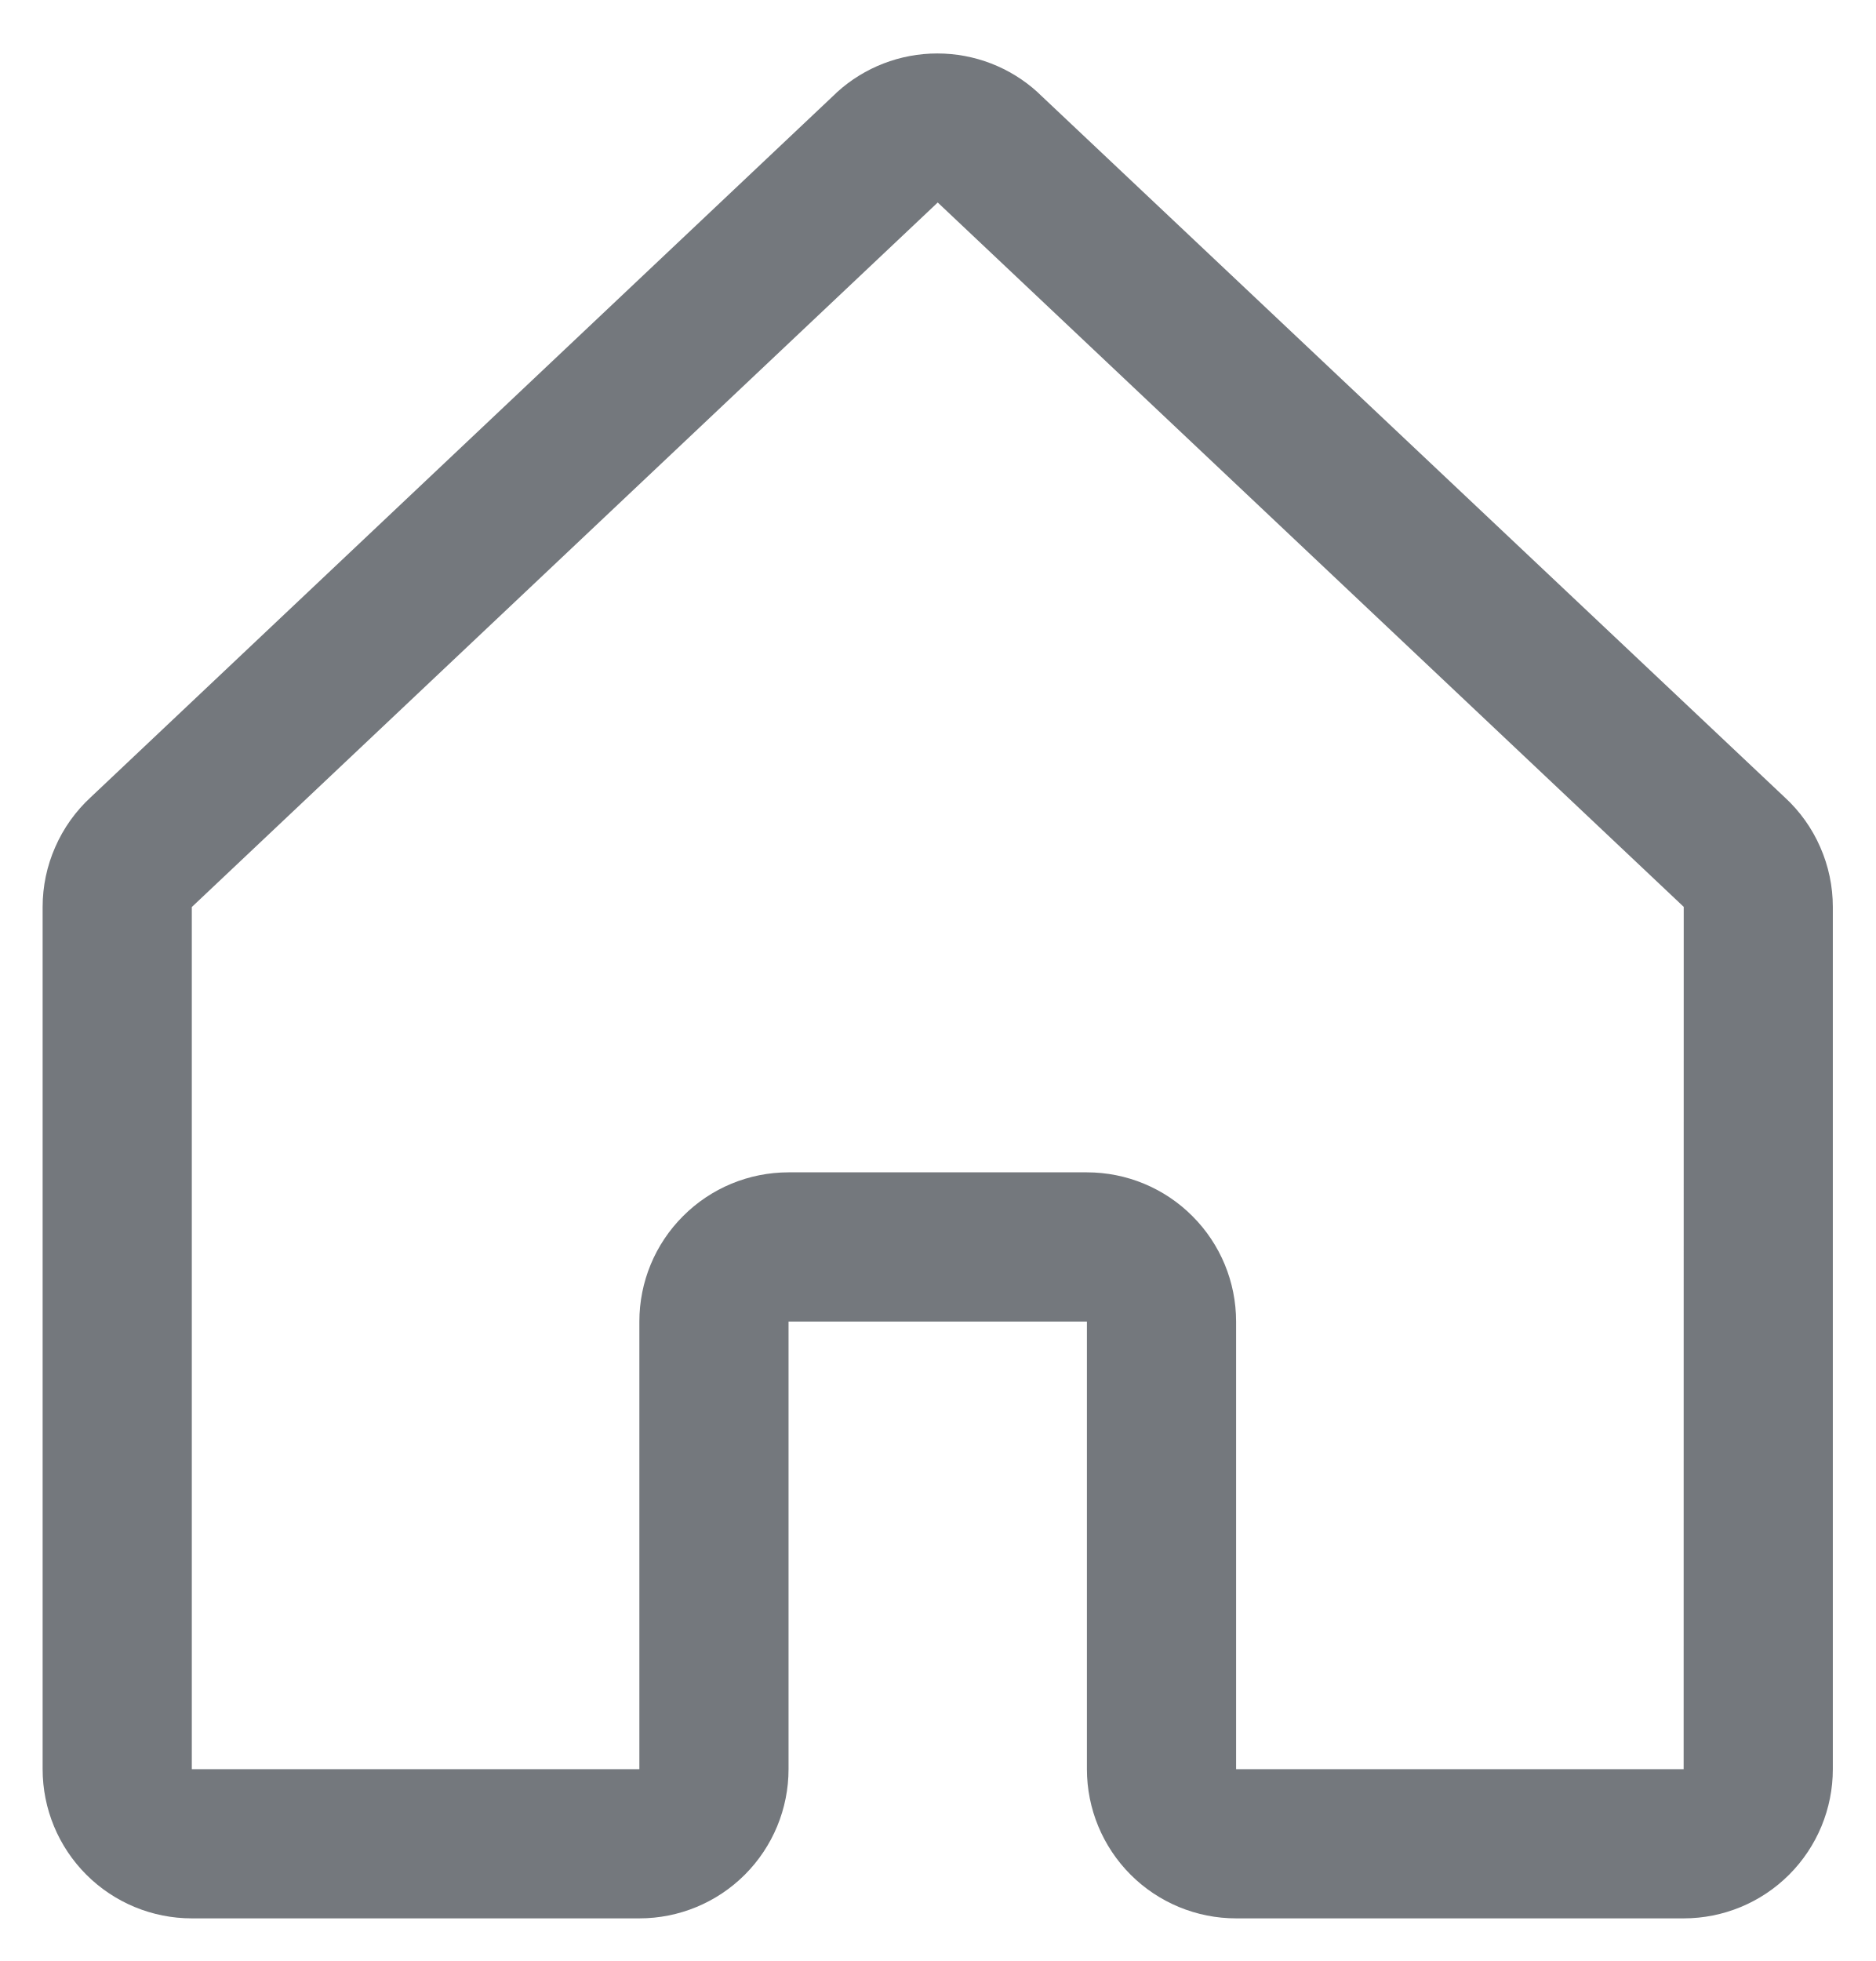
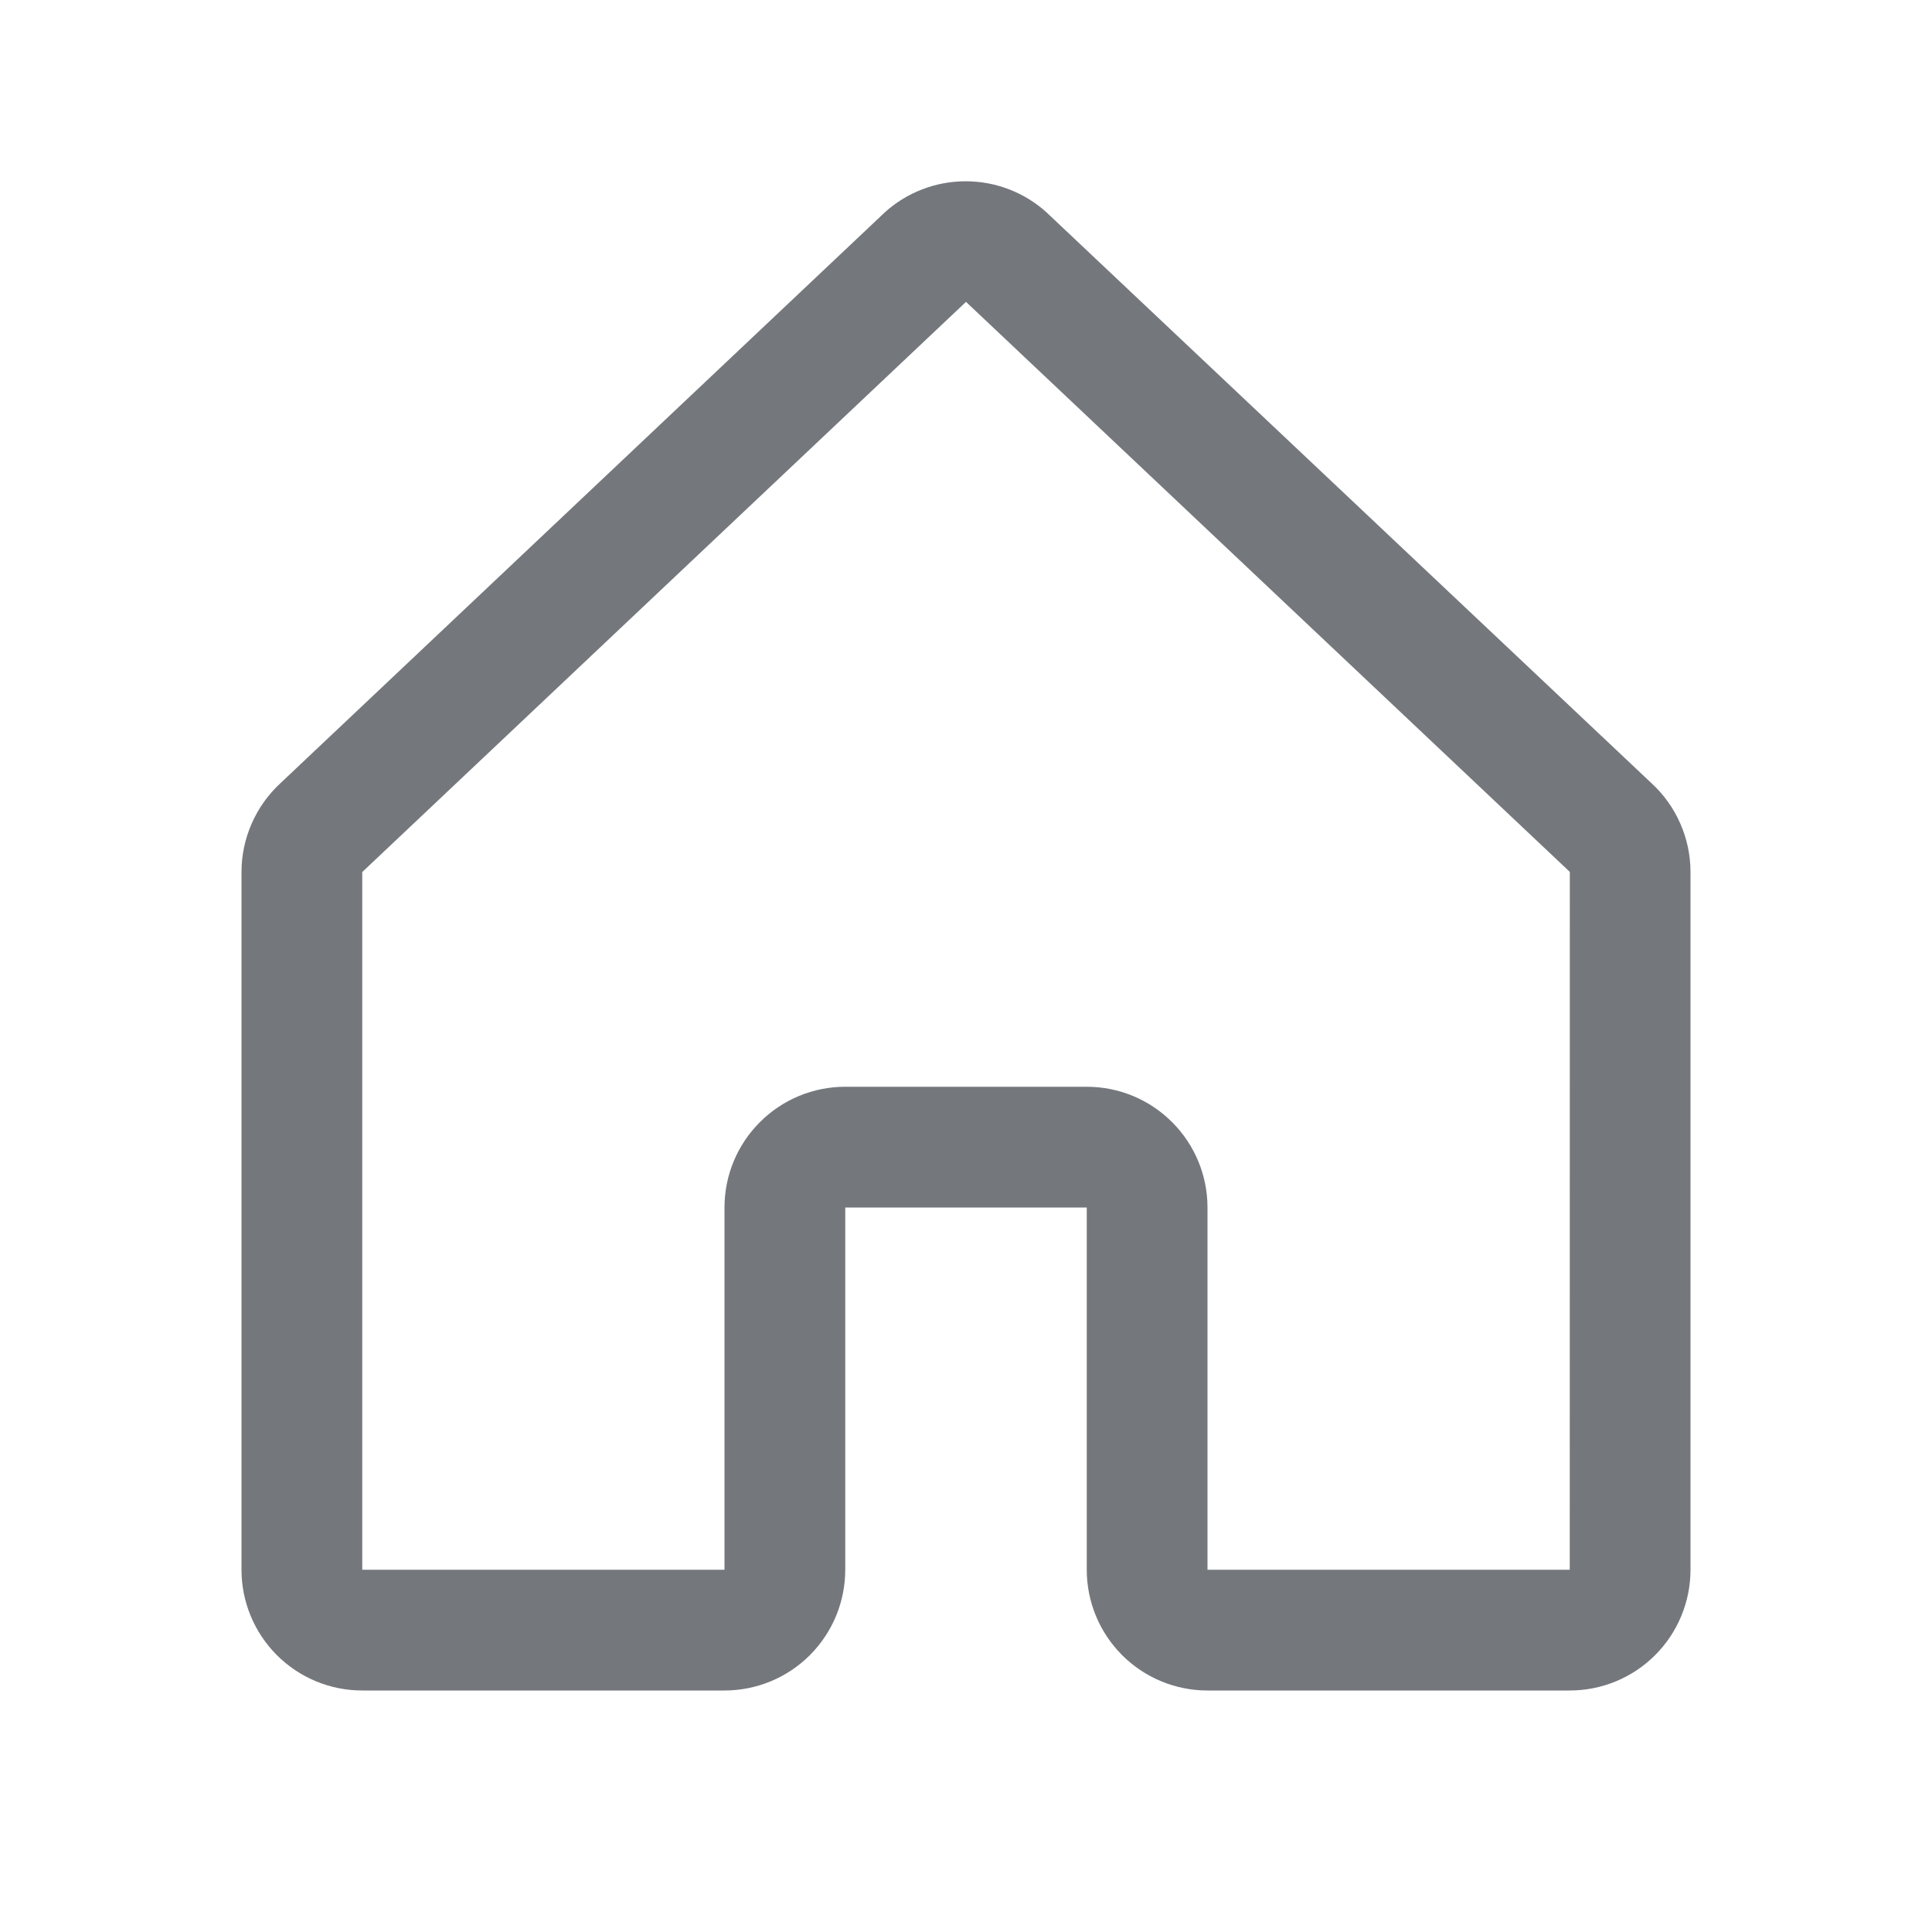
- <svg xmlns="http://www.w3.org/2000/svg" width="22" height="23" viewBox="0 0 22 23" fill="none">
-   <path d="M20.934 9.35L12.184 1.094C12.18 1.091 12.176 1.087 12.172 1.082C11.85 0.789 11.431 0.627 10.995 0.627C10.56 0.627 10.14 0.789 9.818 1.082L9.806 1.094L1.065 9.35C0.887 9.514 0.745 9.713 0.648 9.935C0.55 10.157 0.5 10.396 0.5 10.638V20.75C0.5 21.214 0.684 21.659 1.013 21.988C1.341 22.316 1.786 22.5 2.25 22.5H7.5C7.964 22.5 8.409 22.316 8.737 21.988C9.066 21.659 9.25 21.214 9.25 20.75V15.5H12.75V20.75C12.75 21.214 12.934 21.659 13.263 21.988C13.591 22.316 14.036 22.5 14.5 22.5H19.75C20.214 22.5 20.659 22.316 20.987 21.988C21.316 21.659 21.5 21.214 21.5 20.75V10.638C21.5 10.396 21.45 10.157 21.352 9.935C21.255 9.713 21.113 9.514 20.934 9.35ZM19.75 20.75H14.5V15.5C14.5 15.036 14.316 14.591 13.987 14.263C13.659 13.934 13.214 13.75 12.75 13.75H9.25C8.786 13.75 8.341 13.934 8.013 14.263C7.684 14.591 7.5 15.036 7.5 15.5V20.75H2.25V10.638L2.262 10.627L11 2.375L19.739 10.625L19.751 10.636L19.75 20.75Z" fill="#74787D" />
+ <svg xmlns="http://www.w3.org/2000/svg" width="28" height="28" viewBox="0 0 28 28" fill="none">
+   <path d="M23.934 11.35L15.184 3.094C15.18 3.091 15.176 3.087 15.172 3.082C14.85 2.789 14.431 2.627 13.995 2.627C13.56 2.627 13.14 2.789 12.818 3.082L12.806 3.094L4.065 11.35C3.887 11.514 3.745 11.713 3.648 11.935C3.55 12.157 3.5 12.396 3.5 12.638V22.75C3.5 23.214 3.684 23.659 4.013 23.988C4.341 24.316 4.786 24.5 5.25 24.5H10.5C10.964 24.5 11.409 24.316 11.737 23.988C12.066 23.659 12.25 23.214 12.25 22.75V17.5H15.75V22.75C15.75 23.214 15.934 23.659 16.263 23.988C16.591 24.316 17.036 24.5 17.5 24.5H22.75C23.214 24.5 23.659 24.316 23.987 23.988C24.316 23.659 24.5 23.214 24.5 22.75V12.638C24.5 12.396 24.45 12.157 24.352 11.935C24.255 11.713 24.113 11.514 23.934 11.35ZM22.75 22.75H17.5V17.5C17.5 17.036 17.316 16.591 16.987 16.263C16.659 15.934 16.214 15.75 15.75 15.75H12.25C11.786 15.75 11.341 15.934 11.013 16.263C10.684 16.591 10.5 17.036 10.5 17.5V22.75H5.25V12.638L5.262 12.627L14 4.375L22.739 12.625L22.751 12.636L22.75 22.75Z" fill="#74787D" />
</svg>
